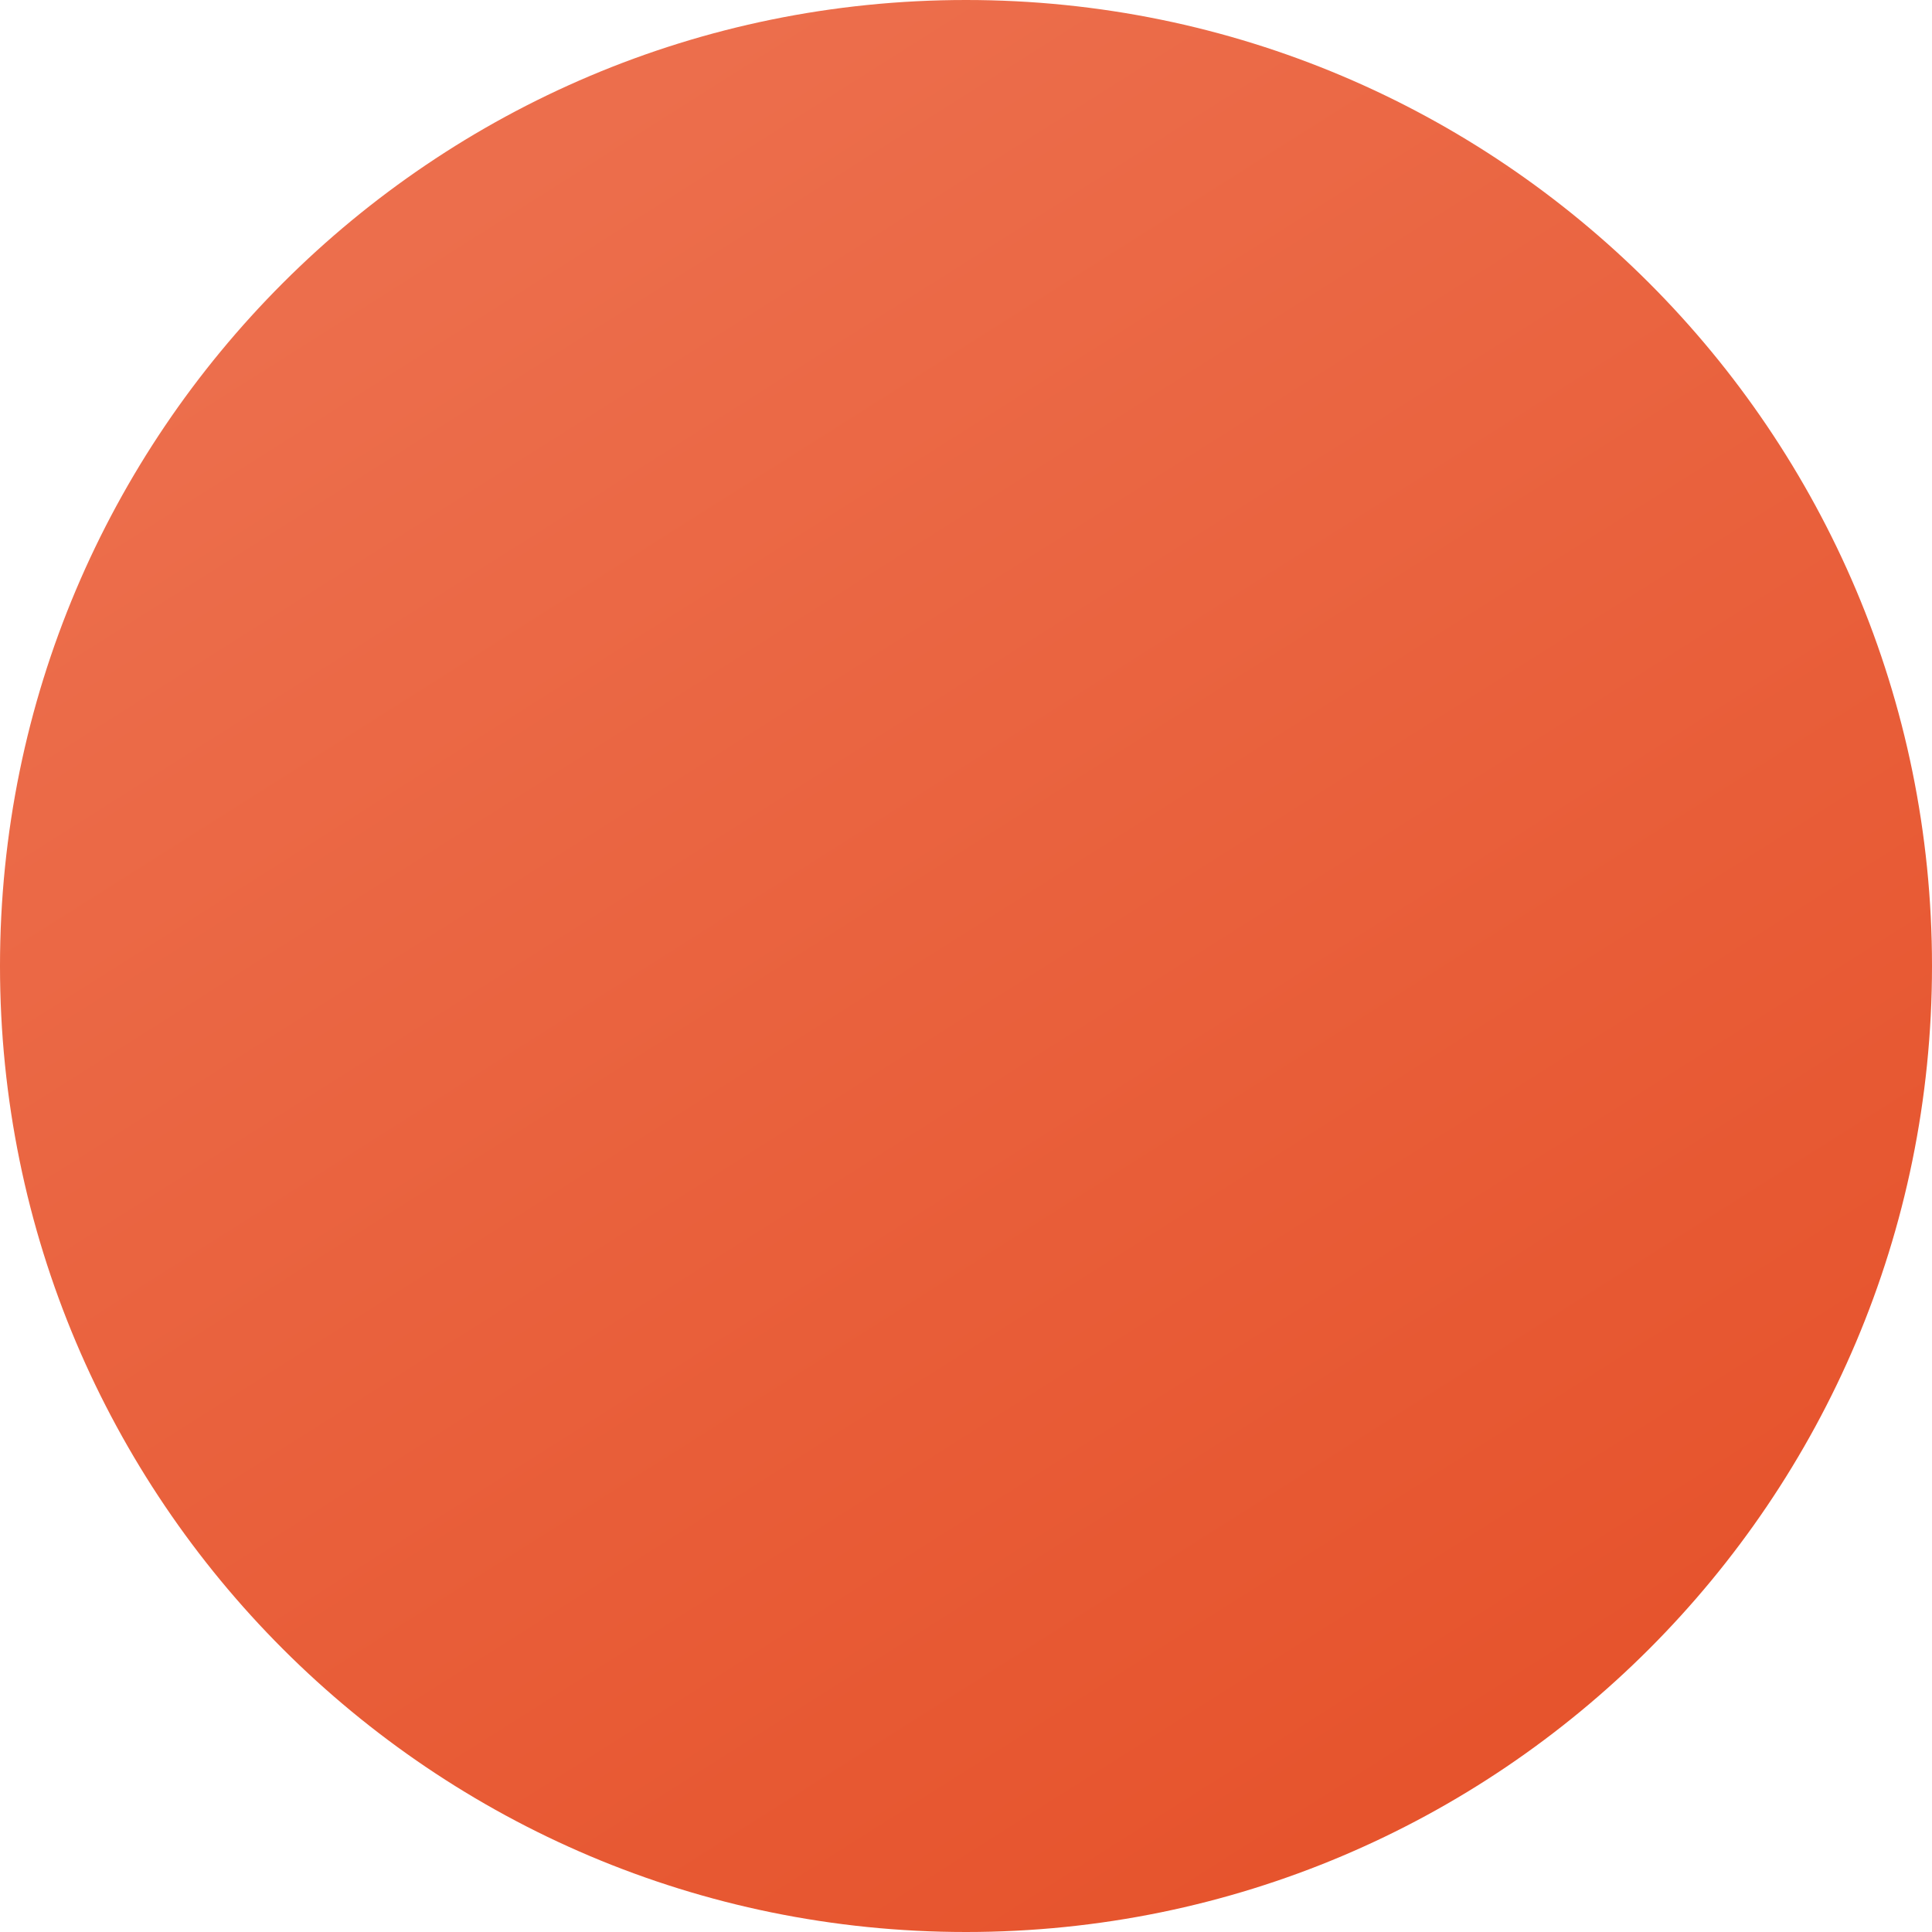
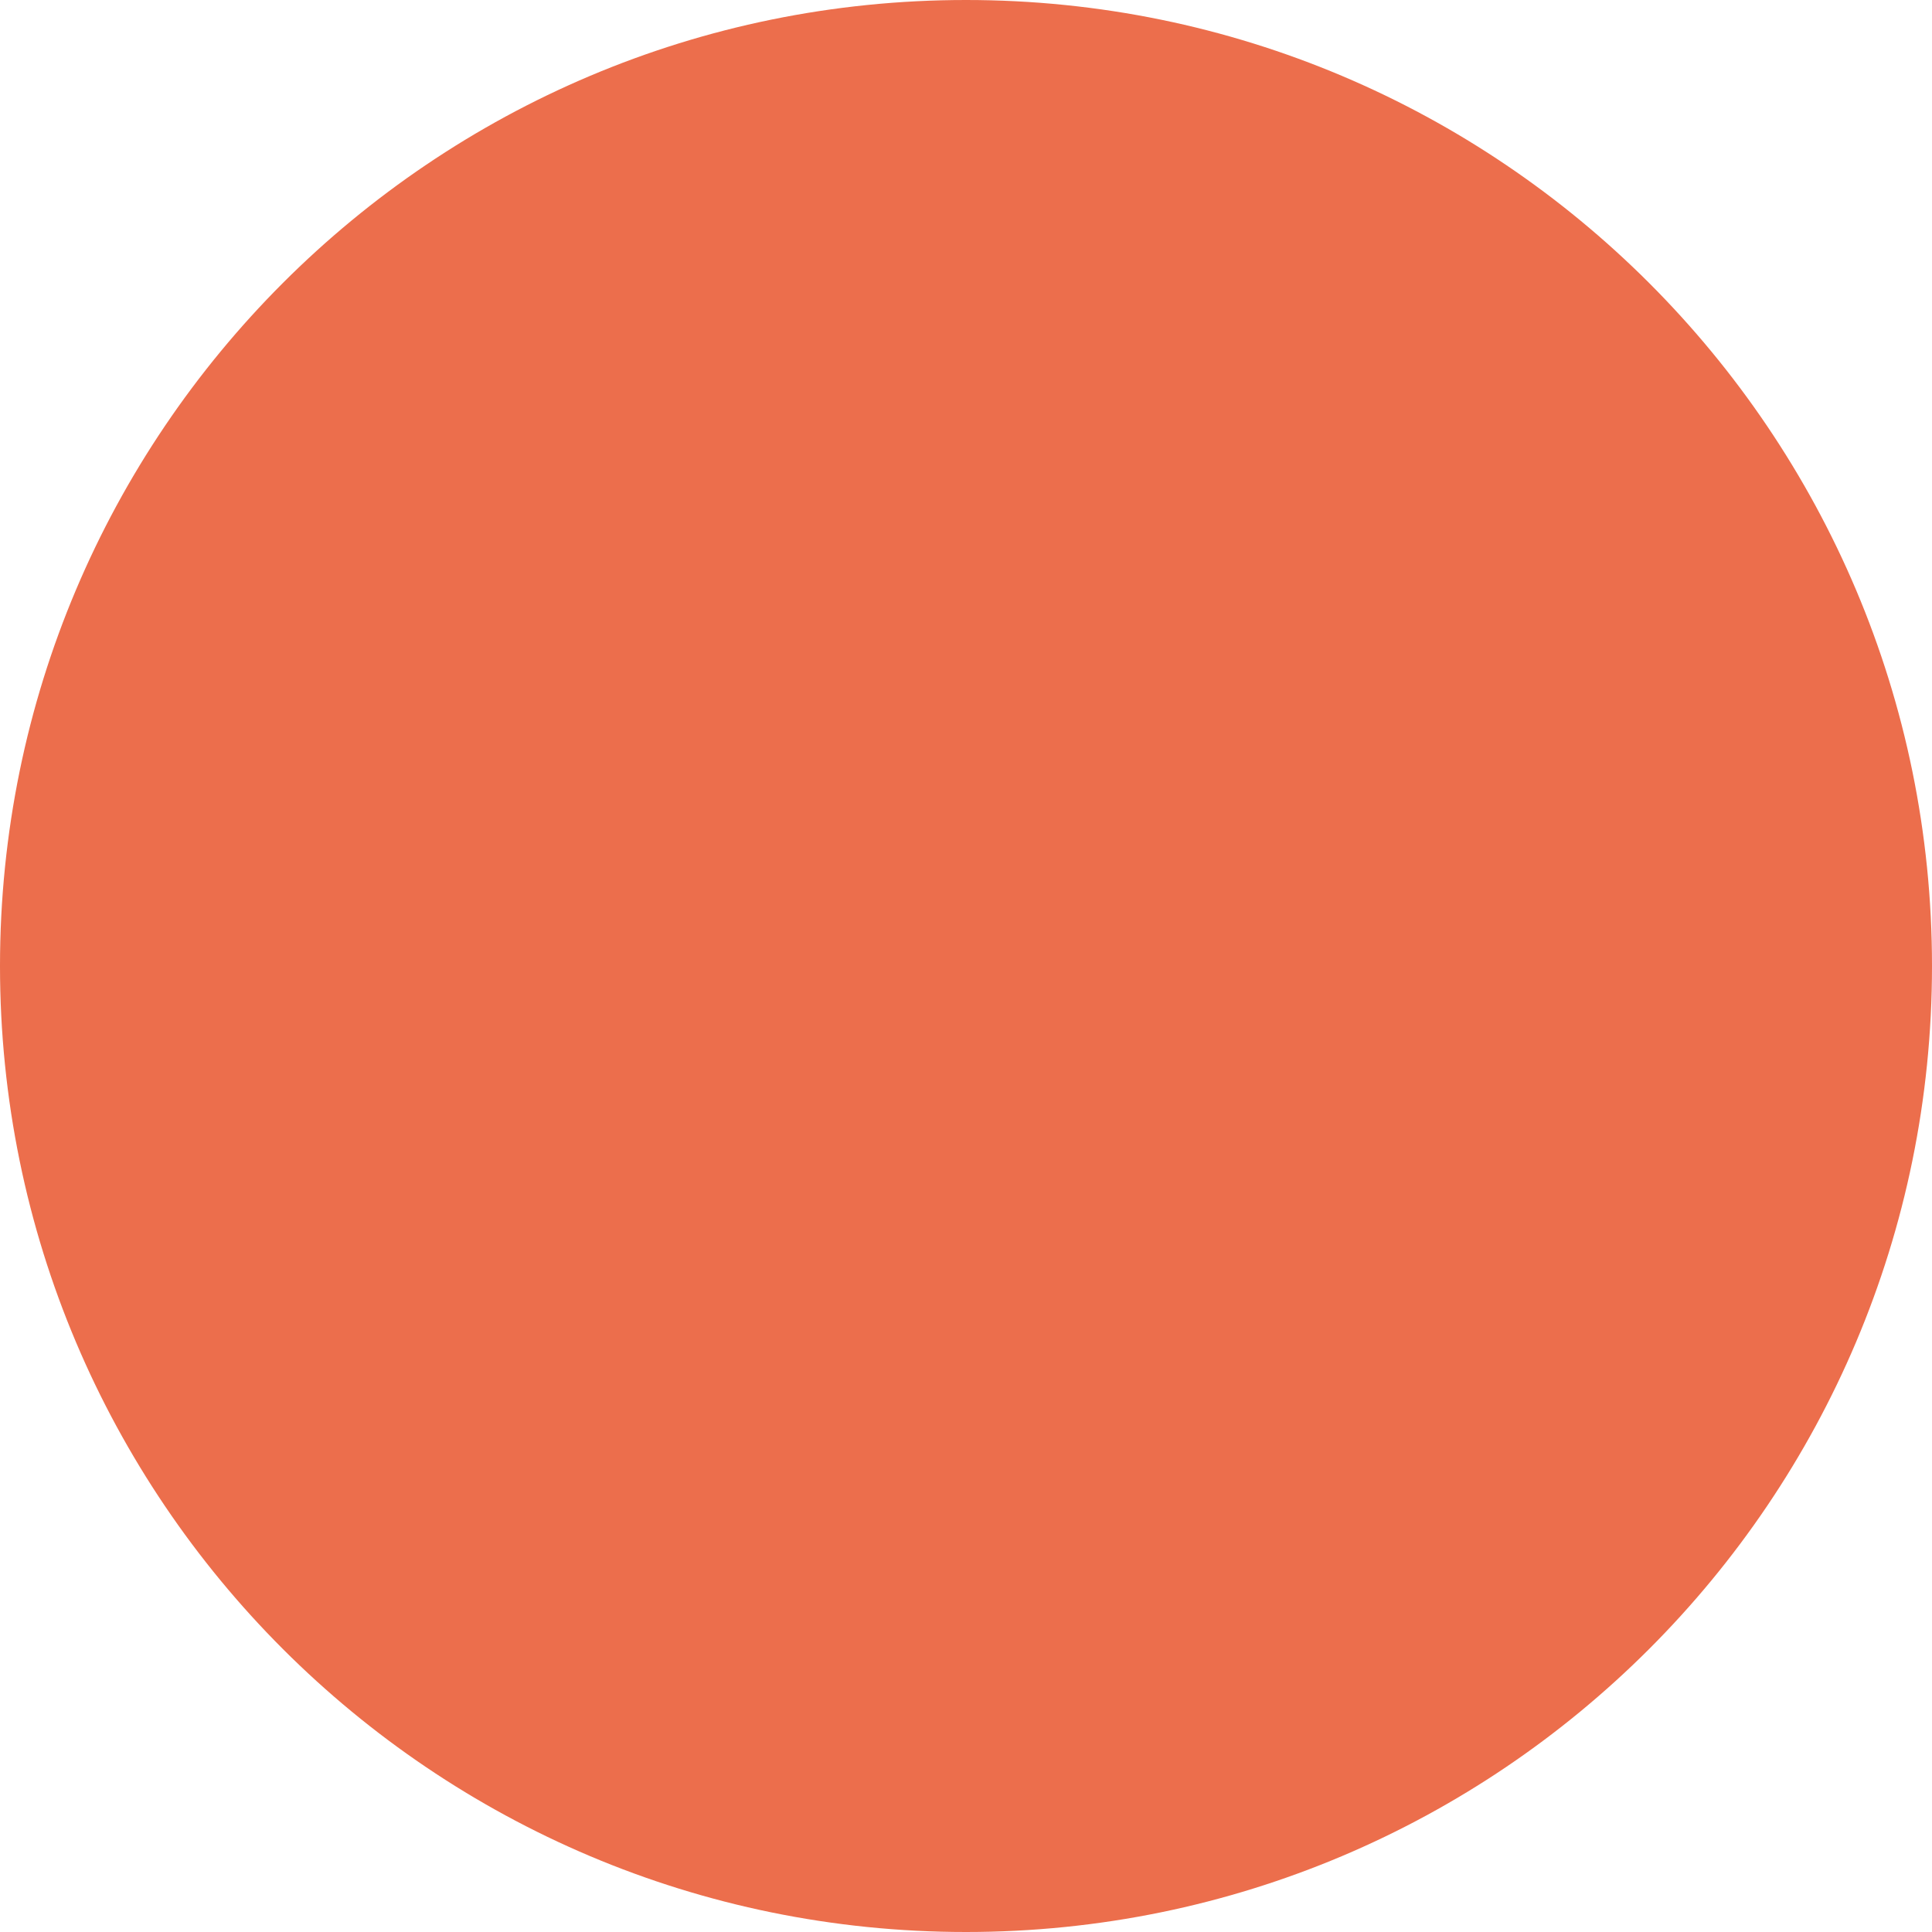
- <svg xmlns="http://www.w3.org/2000/svg" width="44" height="44" viewBox="0 0 44 44" fill="none">
-   <path d="M44 22C44 34.15 34.15 44 22 44C9.85 44 0 34.15 0 22C0 9.85 9.85 0 22 0C34.15 0 44 9.85 44 22Z" fill="url(#paint0_linear_31_5)" />
-   <defs>
-     <linearGradient id="paint0_linear_31_5" x1="35.115" y1="40.615" x2="11.846" y2="3.808" gradientUnits="userSpaceOnUse">
-       <stop stop-color="#E6532C" />
-       <stop offset="1" stop-color="#EC6E4C" />
-     </linearGradient>
-   </defs>
+ <svg xmlns="http://www.w3.org/2000/svg" width="67" height="67" viewBox="0 0 67 67" fill="none">
+   <path d="M67 33.5C67 52.002 52.002 67 33.5 67C14.998 67 0 52.002 0 33.5C0 14.998 14.998 0 33.5 0C52.002 0 67 14.998 67 33.5Z" fill="#EC6E4C" />
</svg>
